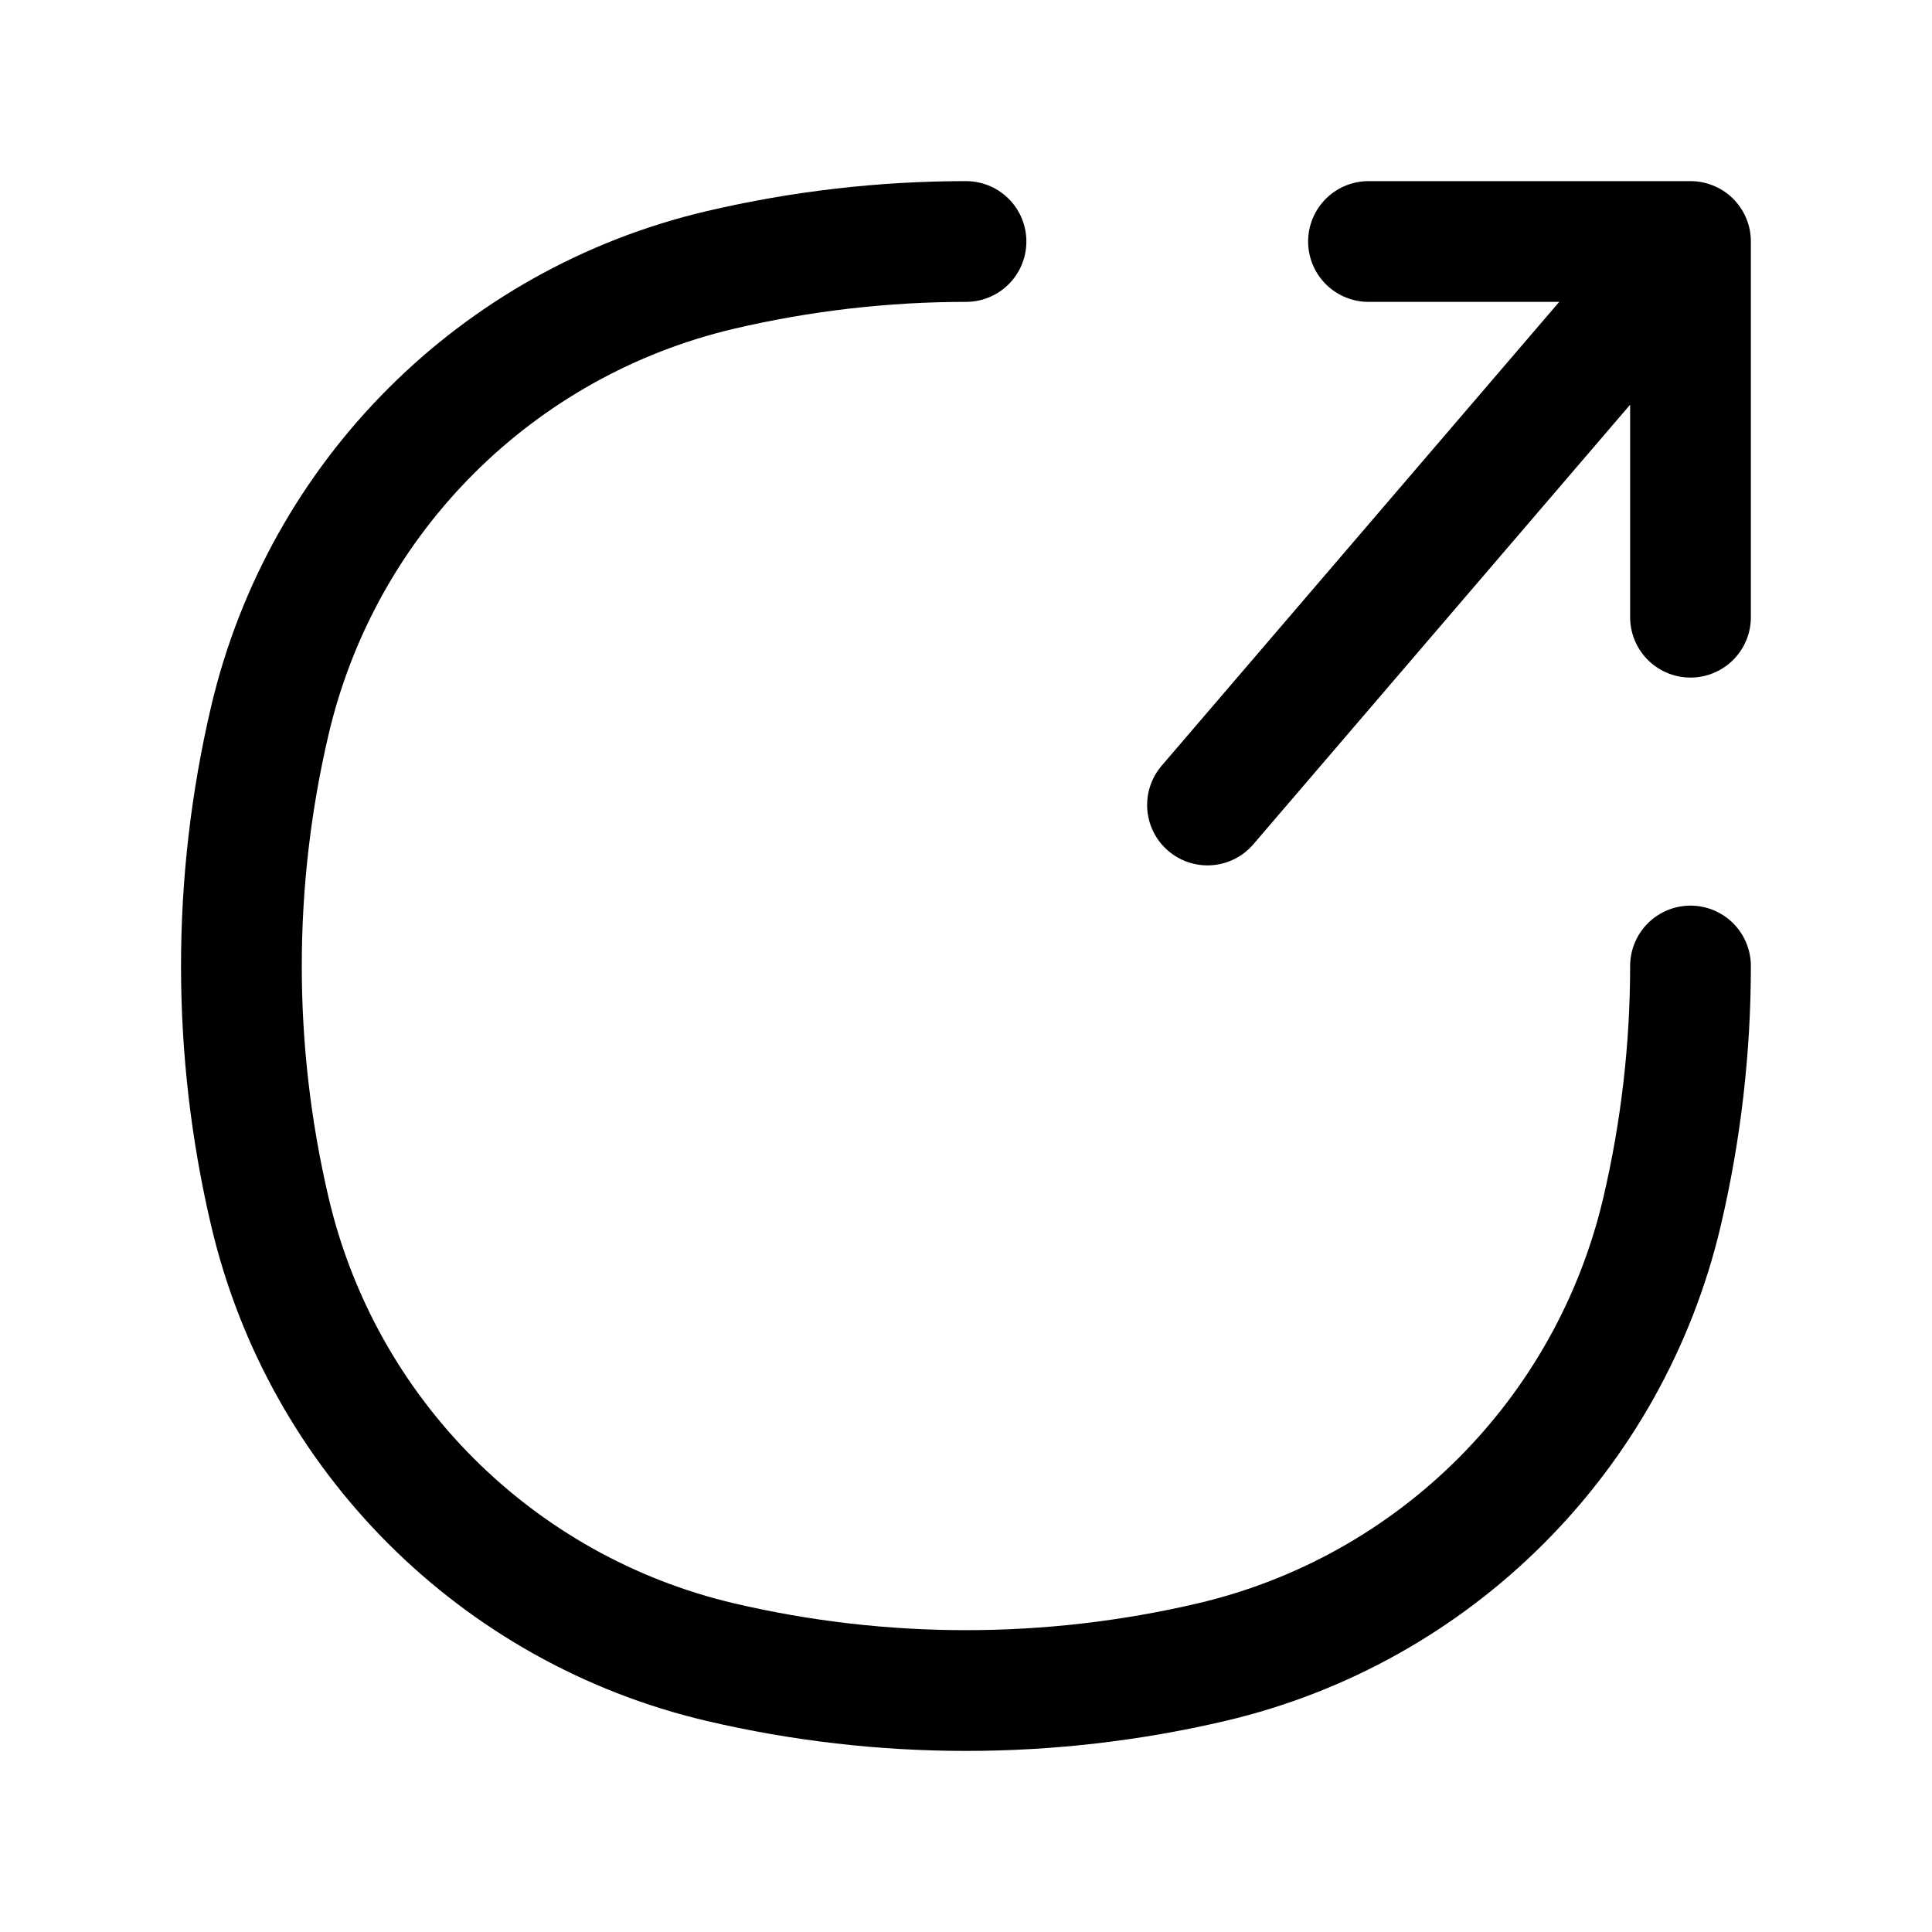
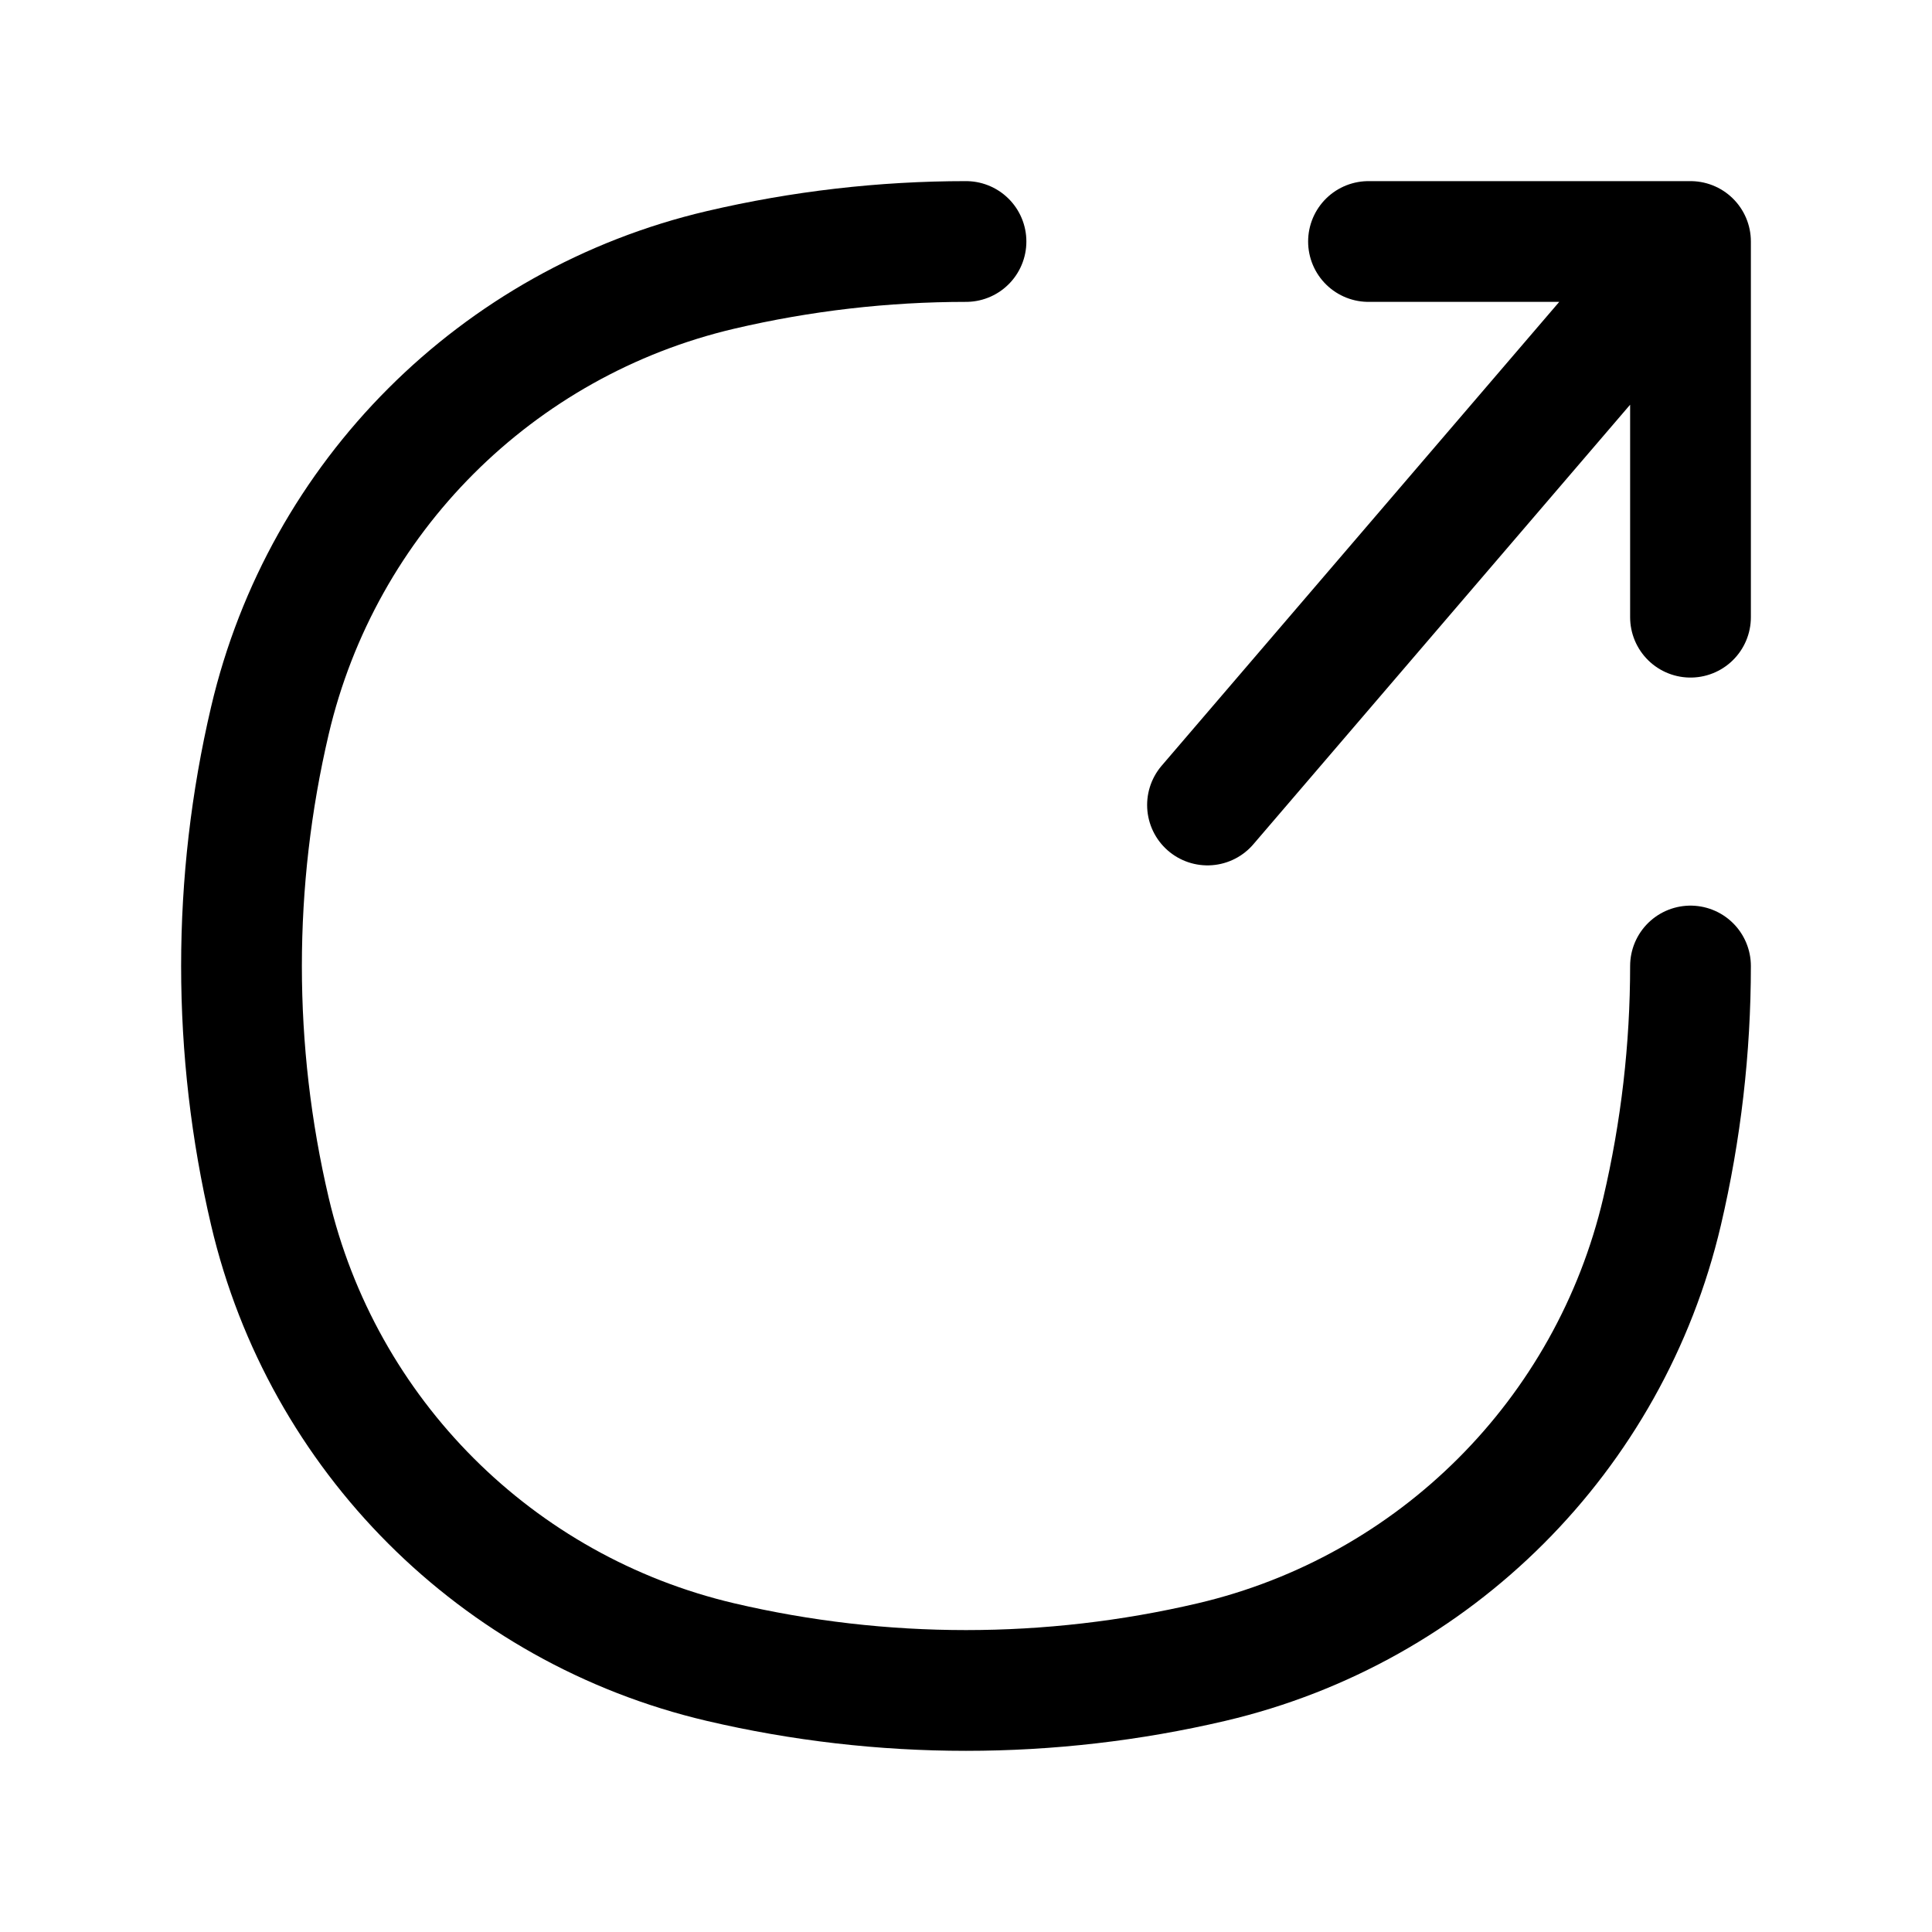
- <svg xmlns="http://www.w3.org/2000/svg" fill="none" height="24" viewBox="0 0 24 24" width="24">
+ <svg xmlns="http://www.w3.org/2000/svg" fill="none" height="24" width="24">
  <g stroke="currentColor" stroke-linecap="round" stroke-width="1.5">
-     <path d="m12 3c-1.023 0-2.047.118-3.05.353-2.777.651-4.946 2.82-5.598 5.598-.471 2.006-.471 4.093 0 6.099.651 2.777 2.82 4.946 5.598 5.598 2.006.47 4.093.47 6.099 0 2.777-.651 4.946-2.82 5.598-5.598.235-1.003.353-2.026.353-3.05" />
-     <path d="m17 3h4m0 0v4.667m0-4.667-6 7" stroke-linejoin="round" />
+     <path d="M12 3c-1.023 0-2.047.118-3.05.353A7.511 7.511 0 003.353 8.95a13.354 13.354 0 000 6.1 7.511 7.511 0 005.597 5.597c2.006.47 4.094.47 6.1 0a7.511 7.511 0 005.597-5.597c.235-1.003.353-2.027.353-3.05" />
+     <path d="M17 3h4m0 0v4.667M21 3l-6 7" stroke-linejoin="round" />
  </g>
</svg>
